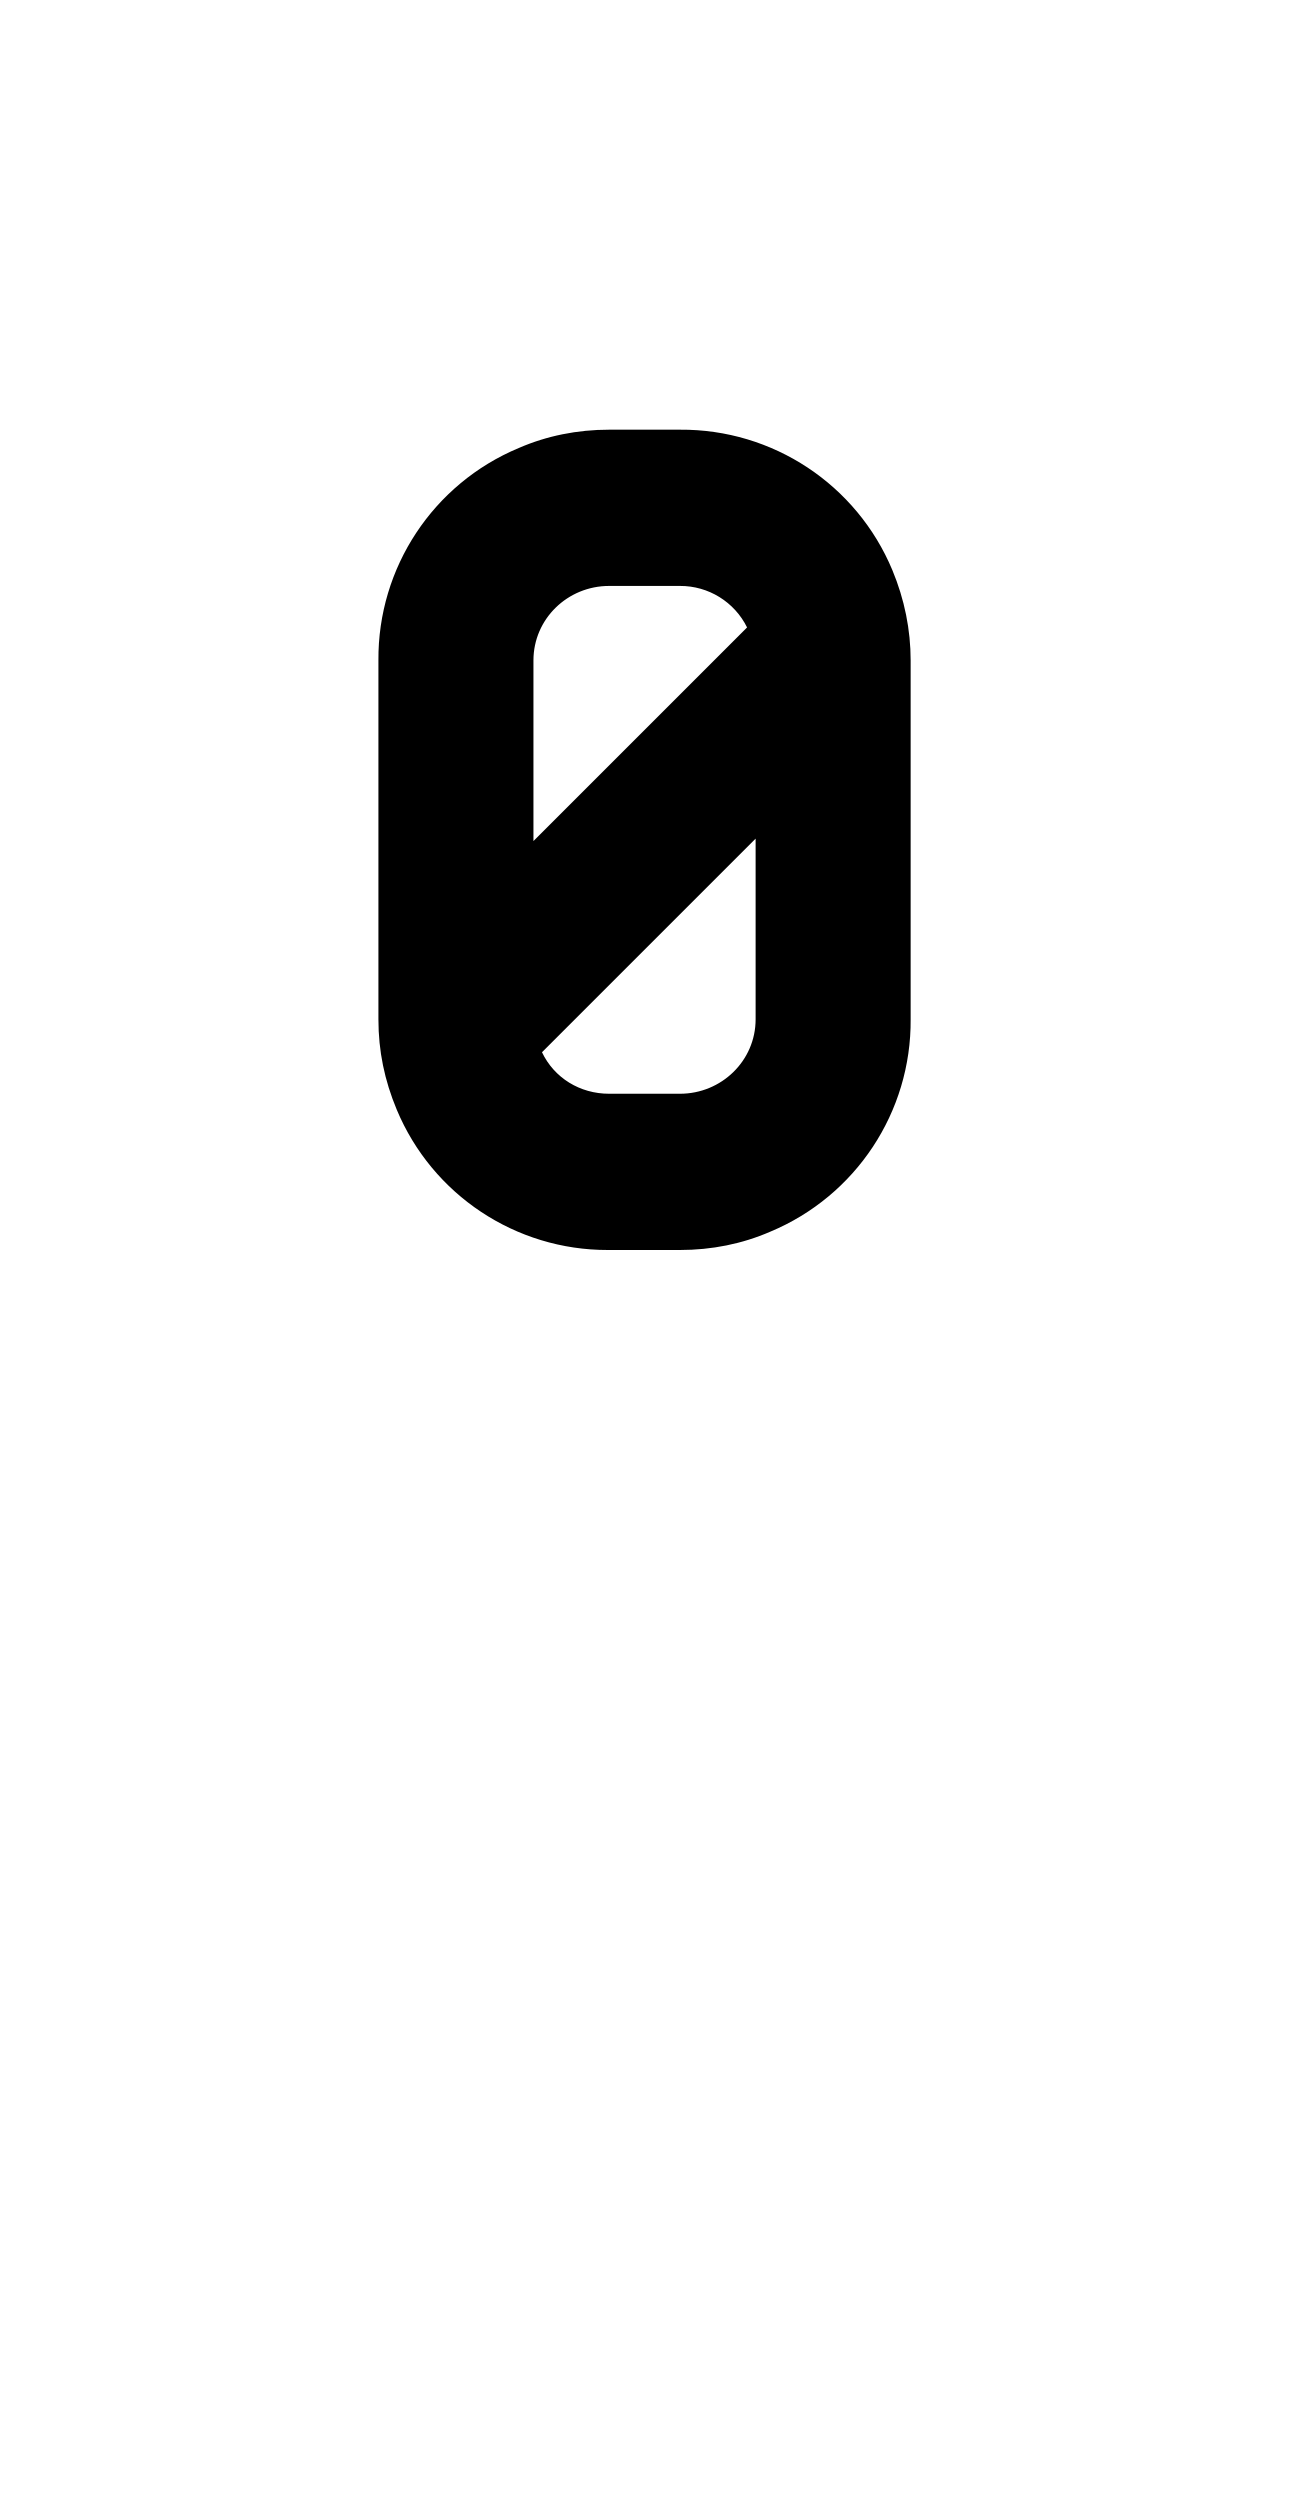
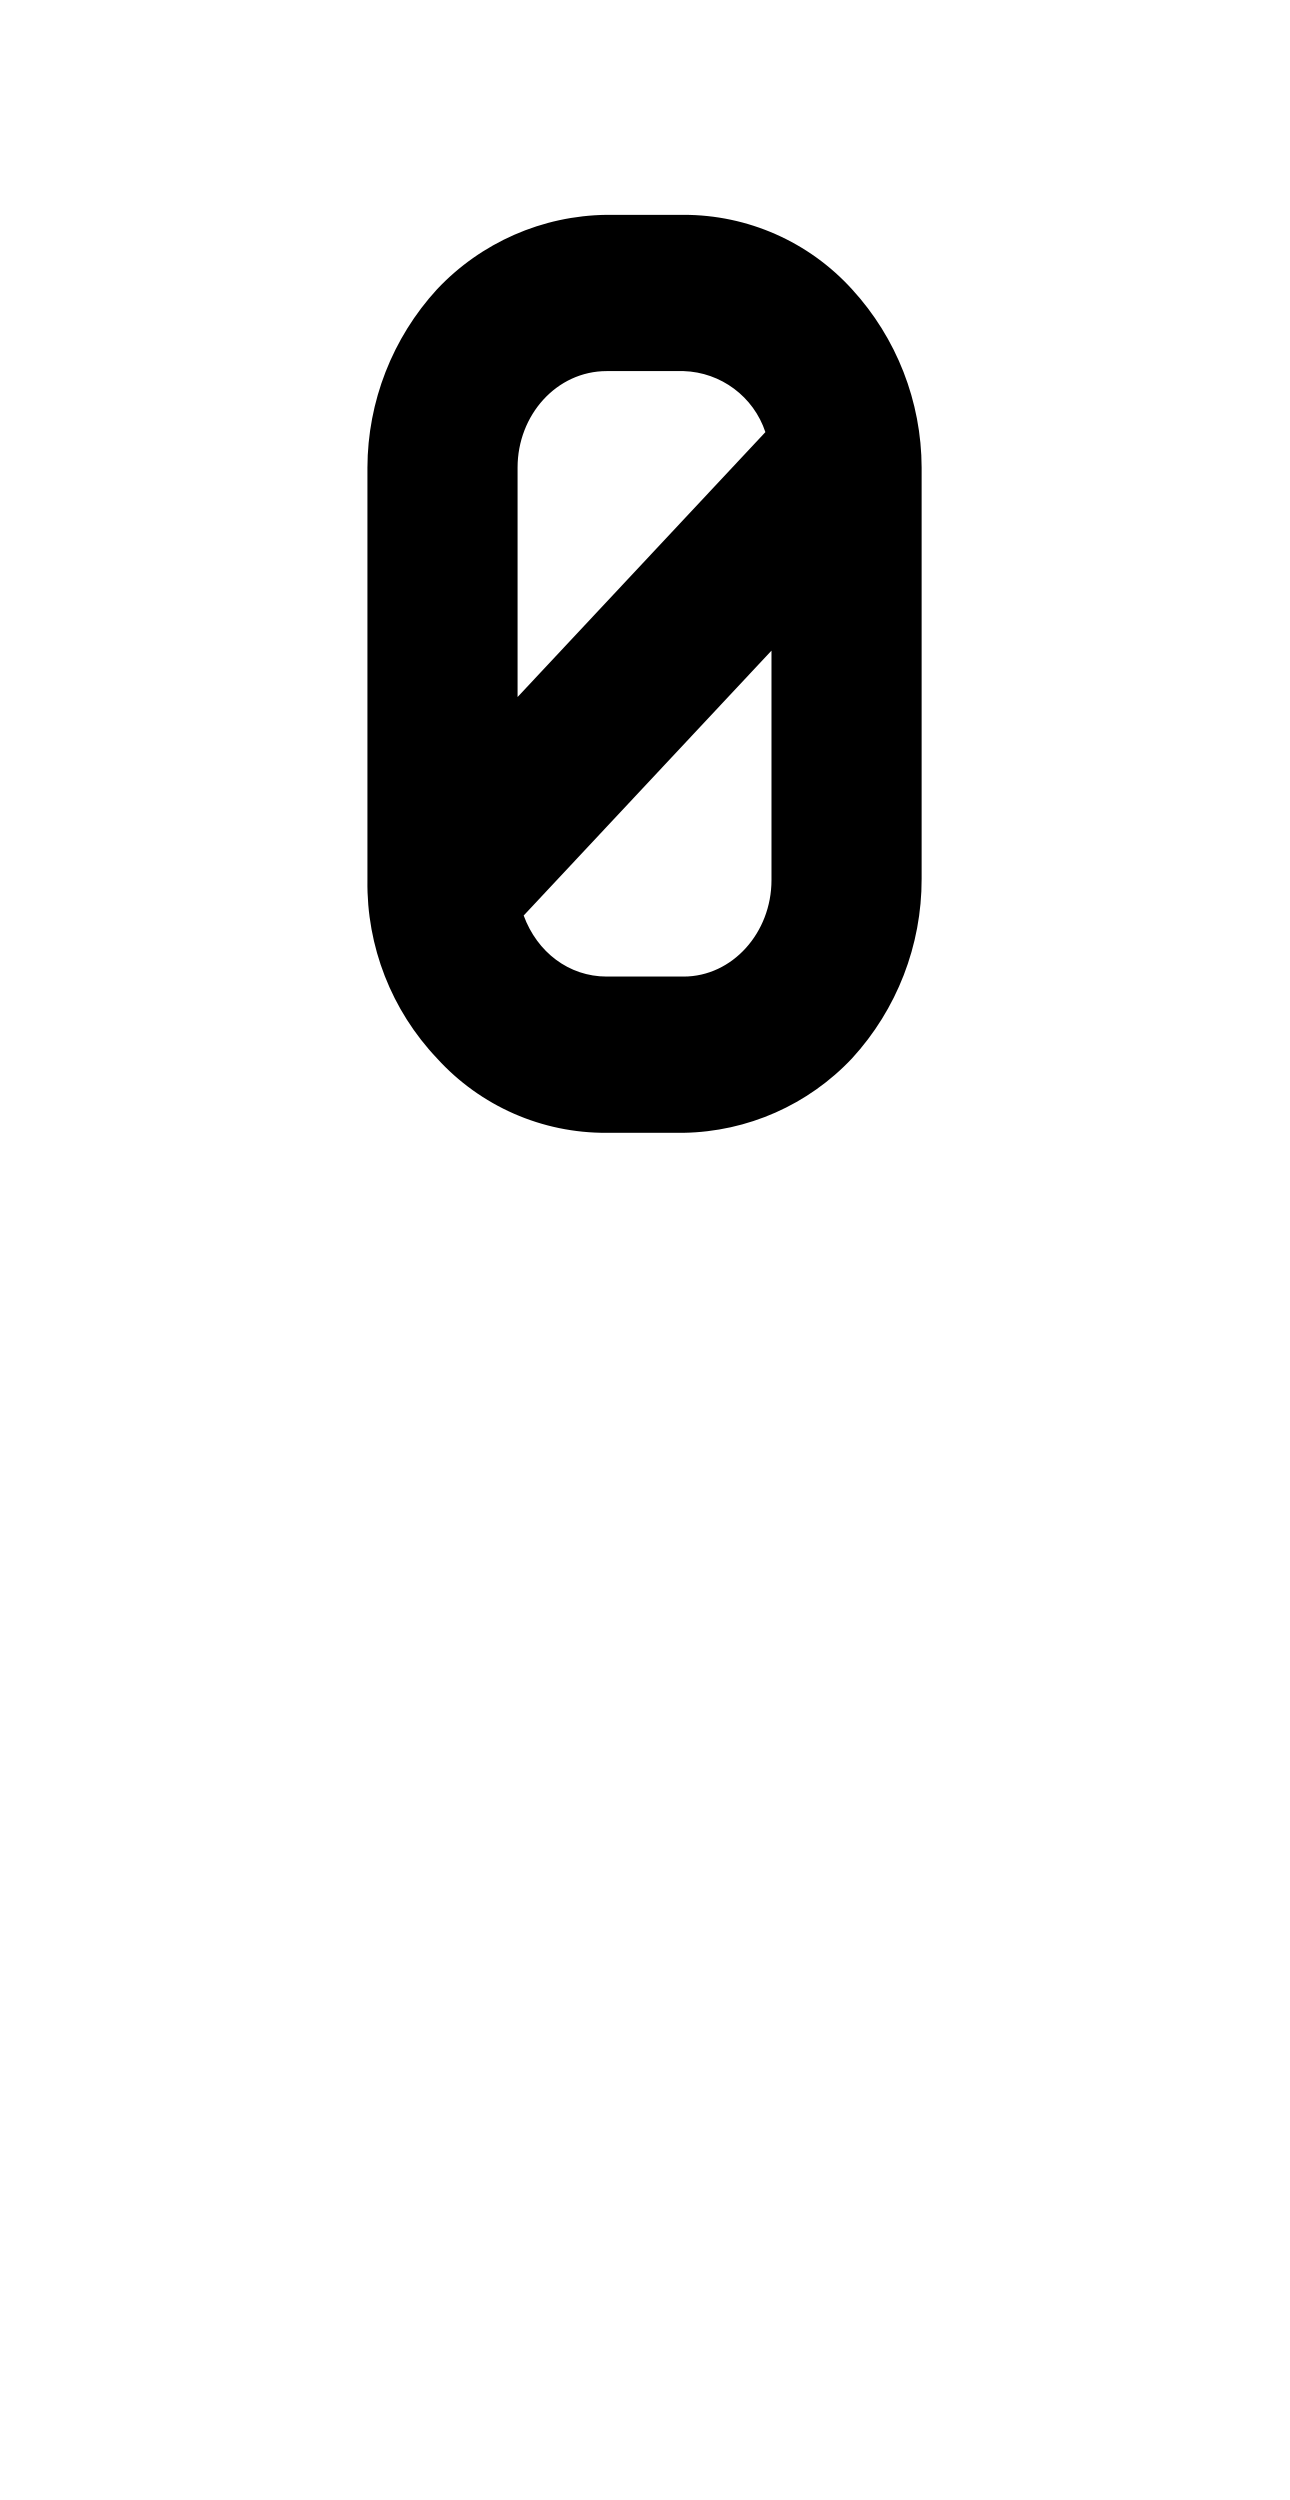
<svg xmlns="http://www.w3.org/2000/svg" viewBox="0 0 1056 2048">
-   <path d="M707 478a160 160 0 0 0-149-99h-59a162 162 0 0 0-162 162v294a162 162 0 0 0 162 162h59a162 162 0 0 0 161-162V541c0-22-4-43-12-63Zm-208-25h59c41 0 76 29 85 68L410 754V541c0-49 40-89 89-89Zm59 470h-59c-42 0-77-29-86-68l233-233v213c0 49-40 88-88 88Z" />
-   <path d="M557 1024h-59a187 187 0 0 1-173-115c-10-24-15-48-15-74V541a187 187 0 0 1 115-174c23-10 48-15 74-15h58a187 187 0 0 1 174 115c10 24 15 49 15 74v294a187 187 0 0 1-115 174c-23 10-48 15-74 15Zm-59-618a135 135 0 0 0-134 135v294a135 135 0 0 0 135 135h58a135 135 0 0 0 135-135V541a134 134 0 0 0-135-135h-59Zm59 544h-59a115 115 0 0 1-112-88l-3-15 290-290v278c0 64-52 115-116 115Zm-113-88c10 21 31 34 55 34h58c34 0 62-27 62-61V687L444 862Zm-61-43V541c0-64 52-115 116-115h59a115 115 0 0 1 112 89l3 14-290 290Zm116-339c-34 0-62 27-62 61v148l175-175a61 61 0 0 0-55-34h-59Z" />
+   <path d="M720 311a185 185 0 0 0-93-98c-21-10-44-15-68-15h-63a173 173 0 0 0-123 54 187 187 0 0 0-50 131v337a195 195 0 0 0 51 132 172 172 0 0 0 122 54h63a173 173 0 0 0 123-54 187 187 0 0 0 51-131V383c0-25-4-49-13-72Zm-223-29h63c44 0 82 33 92 78L402 627V383c0-55 42-101 95-101Zm63 540h-63c-45 0-83-34-93-78l250-267v243c0 56-42 102-94 102Z" />
+   <path d="M560 928h-63a186 186 0 0 1-139-61 208 208 0 0 1-57-146V383a217 217 0 0 1 57-146 194 194 0 0 1 139-61h63a186 186 0 0 1 138 61 217 217 0 0 1 57 146v337a217 217 0 0 1-57 147 194 194 0 0 1-138 61Zm-63-708a142 142 0 0 0-107 47 164 164 0 0 0-45 116v338a174 174 0 0 0 45 116 149 149 0 0 0 107 47h63a142 142 0 0 0 106-47 164 164 0 0 0 45-116V383a164 164 0 0 0-45-116 149 149 0 0 0-106-47h-63Zm63 624h-63c-27 0-53-10-74-28-20-17-34-41-40-67l-3-12 296-316v300c0 68-52 123-116 123Zm-131-94c11 30 37 50 68 50h63c40 0 72-36 72-79V533L429 750Zm-49-67V383c0-68 52-123 117-123h63c26 0 52 10 73 28 20 17 34 41 40 67l3 12-296 316Zm117-379c-41 0-73 36-73 79v188l203-217a73 73 0 0 0-67-50h-63Z" />
</svg>
